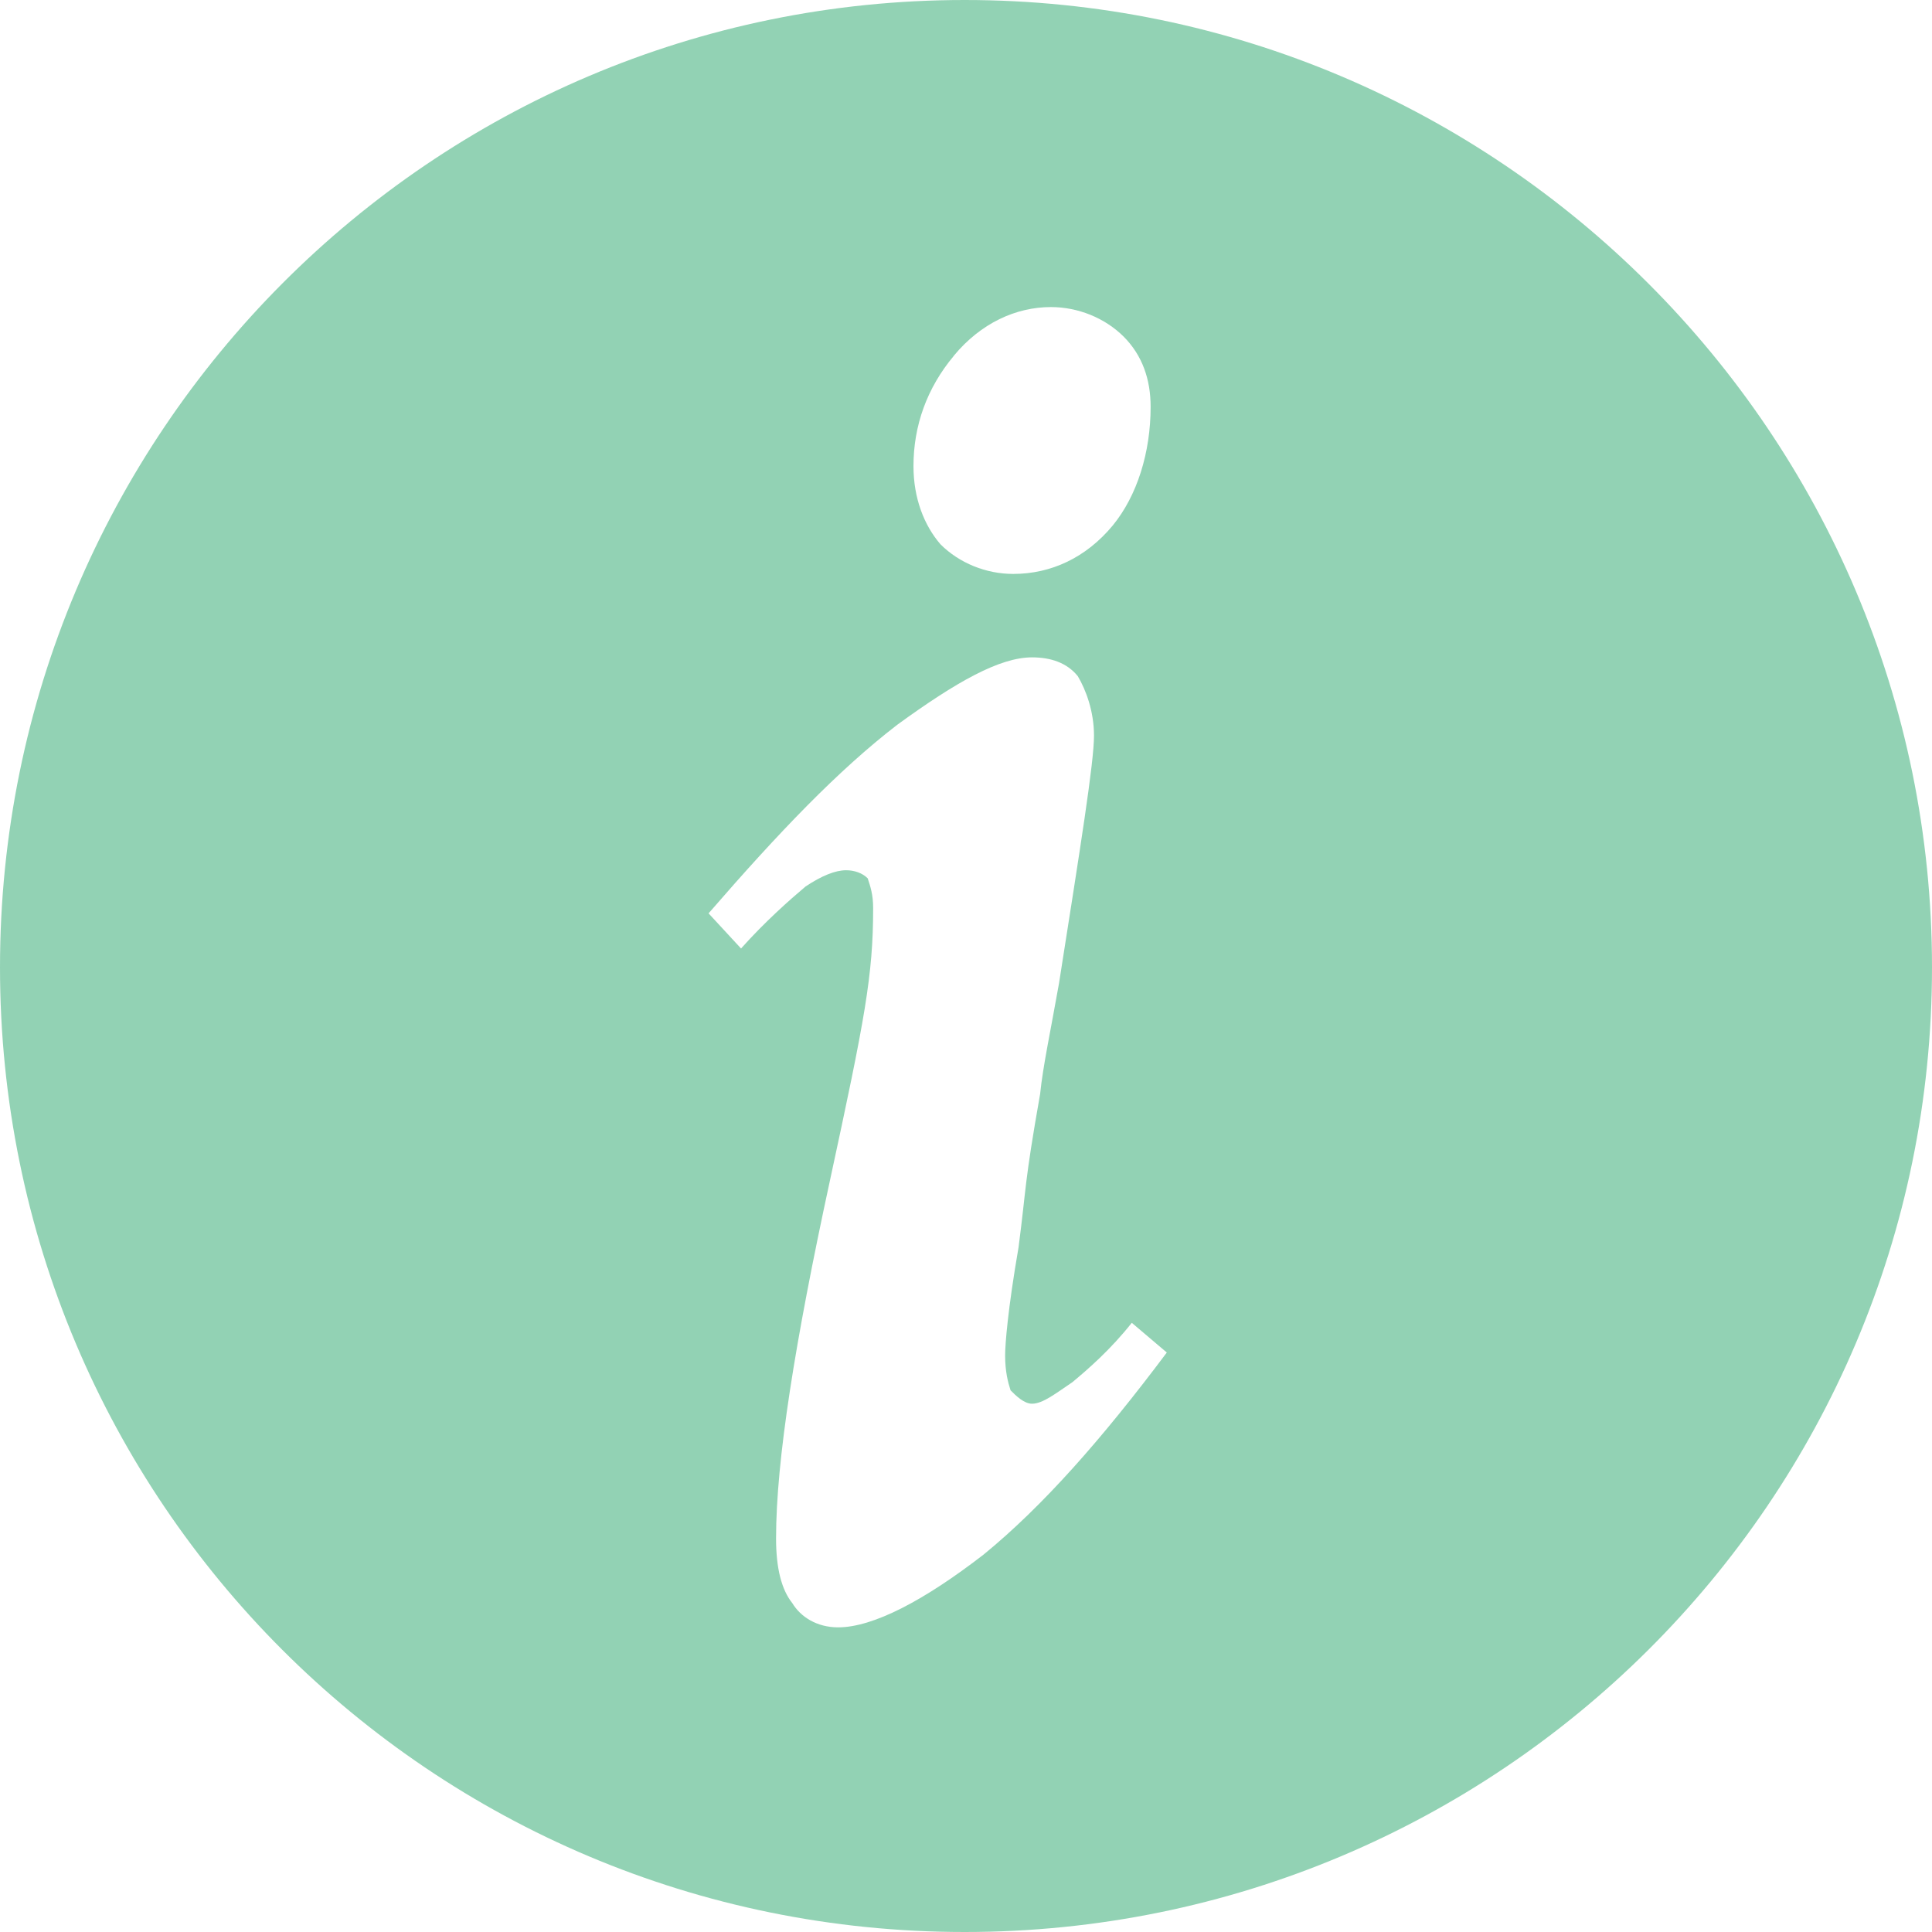
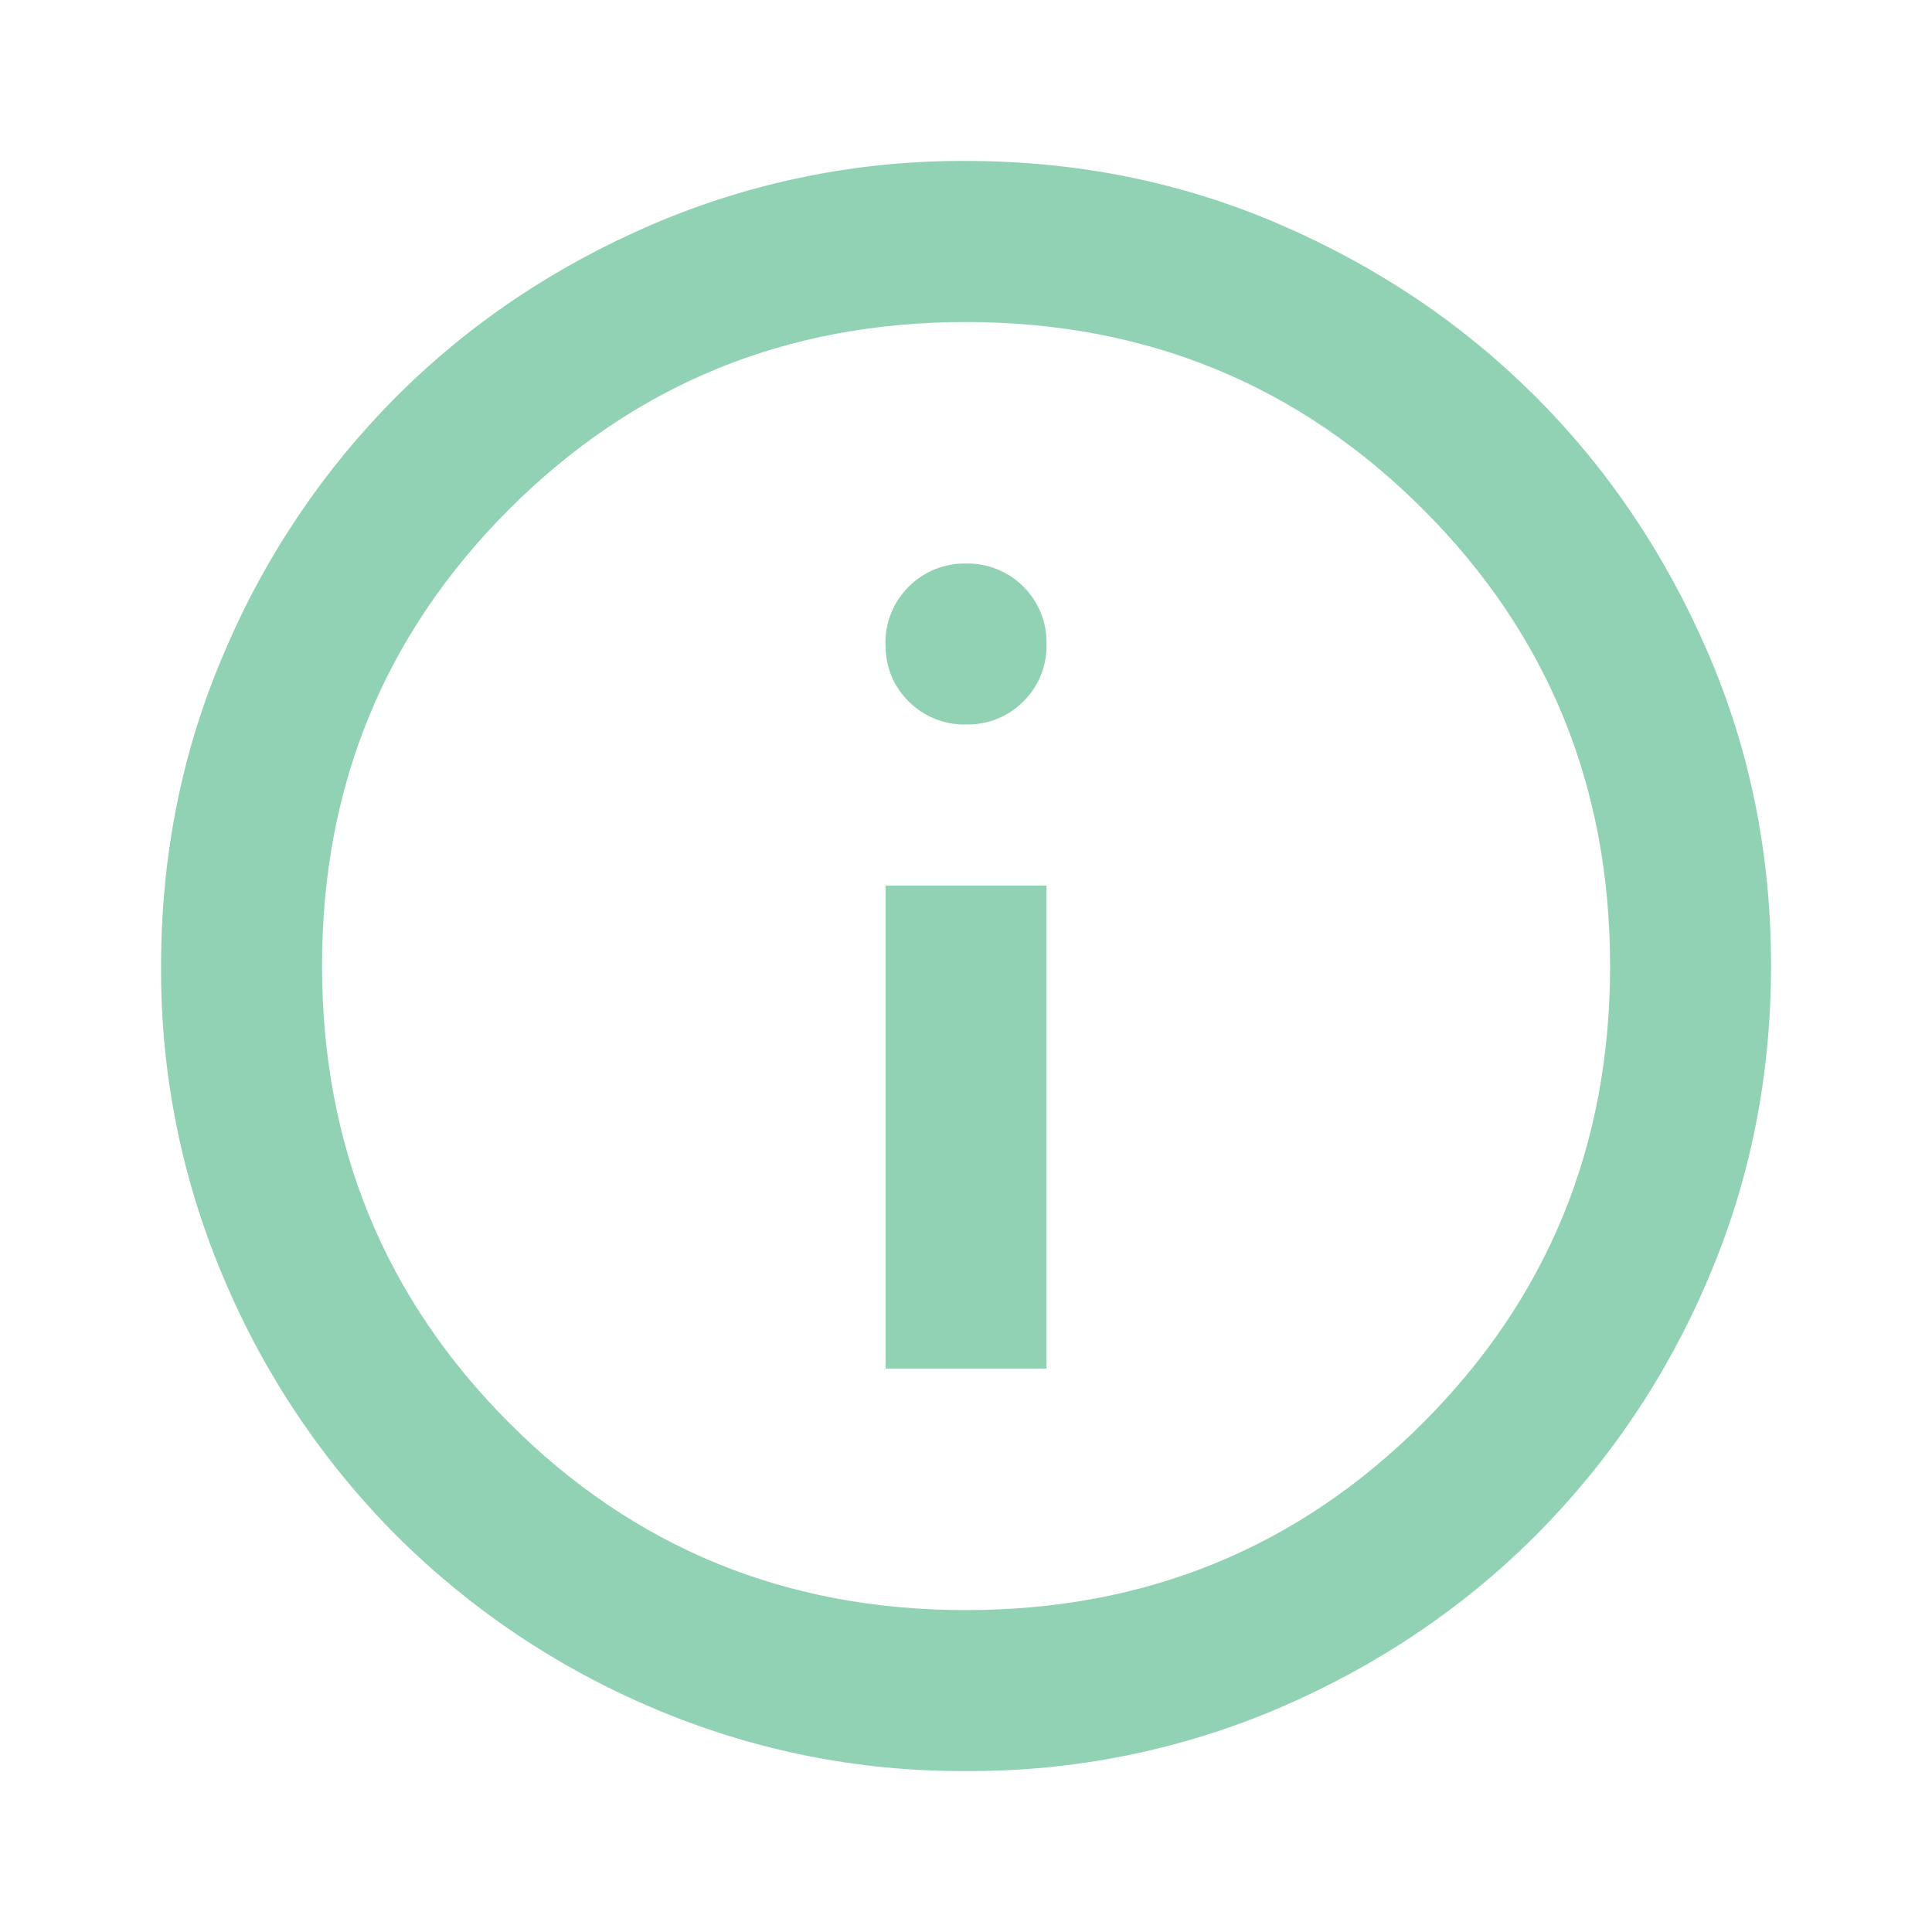
- <svg xmlns="http://www.w3.org/2000/svg" width="16" height="16" viewBox="0 0 16 16" fill="none">
-   <path d="M7.989 0C12.408 0 16 3.592 16 8.011C16 12.43 12.408 16 7.989 16C3.57 16 0 12.43 0 8.011C0 3.592 3.57 0 7.989 0ZM7.9 2.946C7.676 3.213 7.565 3.526 7.565 3.86C7.565 4.128 7.654 4.351 7.788 4.507C7.945 4.664 8.167 4.753 8.391 4.753C8.704 4.753 8.994 4.619 9.216 4.351C9.417 4.105 9.529 3.748 9.529 3.369C9.529 3.145 9.462 2.945 9.306 2.788C9.149 2.632 8.927 2.543 8.703 2.543C8.413 2.543 8.122 2.677 7.9 2.945V2.946ZM5.869 7.565L6.137 7.855C6.337 7.631 6.539 7.453 6.672 7.341C6.806 7.252 6.918 7.207 7.007 7.207C7.074 7.207 7.141 7.229 7.186 7.274C7.208 7.341 7.231 7.408 7.231 7.52C7.231 8.077 7.163 8.435 6.874 9.773C6.584 11.112 6.427 12.094 6.427 12.741C6.427 12.987 6.472 13.165 6.562 13.277C6.629 13.388 6.762 13.477 6.941 13.477C7.231 13.477 7.655 13.254 8.146 12.874C8.637 12.473 9.128 11.915 9.663 11.201L9.373 10.955C9.195 11.179 9.016 11.334 8.882 11.446C8.748 11.536 8.637 11.625 8.547 11.625C8.48 11.625 8.413 11.558 8.369 11.514C8.347 11.446 8.324 11.357 8.324 11.224C8.324 11.134 8.346 10.845 8.435 10.331C8.502 9.818 8.48 9.818 8.614 9.059C8.636 8.836 8.703 8.524 8.77 8.145C8.949 7.006 9.06 6.314 9.06 6.092C9.06 5.891 8.993 5.713 8.926 5.6C8.837 5.489 8.702 5.444 8.547 5.444C8.279 5.444 7.922 5.645 7.431 6.002C6.939 6.381 6.449 6.894 5.868 7.564L5.869 7.565Z" fill="#26A66B" fill-opacity="0.5" style="fill:#26A66B;fill:color(display-p3 0.149 0.651 0.42);fill-opacity:0.5;" />
+ <svg xmlns="http://www.w3.org/2000/svg" width="32" height="32" viewBox="0 0 16 16" fill="none">
+   <mask id="a" style="mask-type:alpha" maskUnits="userSpaceOnUse" x="0" y="0" width="32" height="32">
+     <path fill="#D9D9D9" style="fill:#d9d9d9;fill:color(display-p3 .851 .851 .851);fill-opacity:1" d="M0 0h16v16H0z" />
+   </mask>
+   <g mask="url(#a)">
+     <path d="M7.334 11.334h1.333v-4H7.334zM8.001 6a.65.65 0 0 0 .475-.191.65.65 0 0 0 .191-.476.65.65 0 0 0-.191-.474A.65.65 0 0 0 8 4.667a.65.65 0 0 0-.475.192.65.65 0 0 0-.192.474q0 .285.192.476A.65.65 0 0 0 8 6m0 8.667a6.5 6.5 0 0 1-2.6-.525 6.7 6.7 0 0 1-2.117-1.425A6.7 6.7 0 0 1 1.859 10.6 6.5 6.5 0 0 1 1.334 8q0-1.383.525-2.6a6.7 6.7 0 0 1 1.425-2.117q.9-.9 2.117-1.424A6.5 6.5 0 0 1 8 1.333q1.383 0 2.6.526 1.216.525 2.116 1.425T14.142 5.4t.525 2.6-.525 2.6a6.7 6.7 0 0 1-1.425 2.117q-.9.9-2.116 1.425a6.5 6.5 0 0 1-2.6.525m0-1.333q2.233 0 3.783-1.55T13.334 8t-1.55-3.783-3.783-1.55-3.784 1.55T2.667 8t1.55 3.784 3.784 1.55" fill="#26A66B" fill-opacity=".5" style="fill:#26a66b;fill:color(display-p3 .149 .651 .42);fill-opacity:.5" />
+   </g>
</svg>
